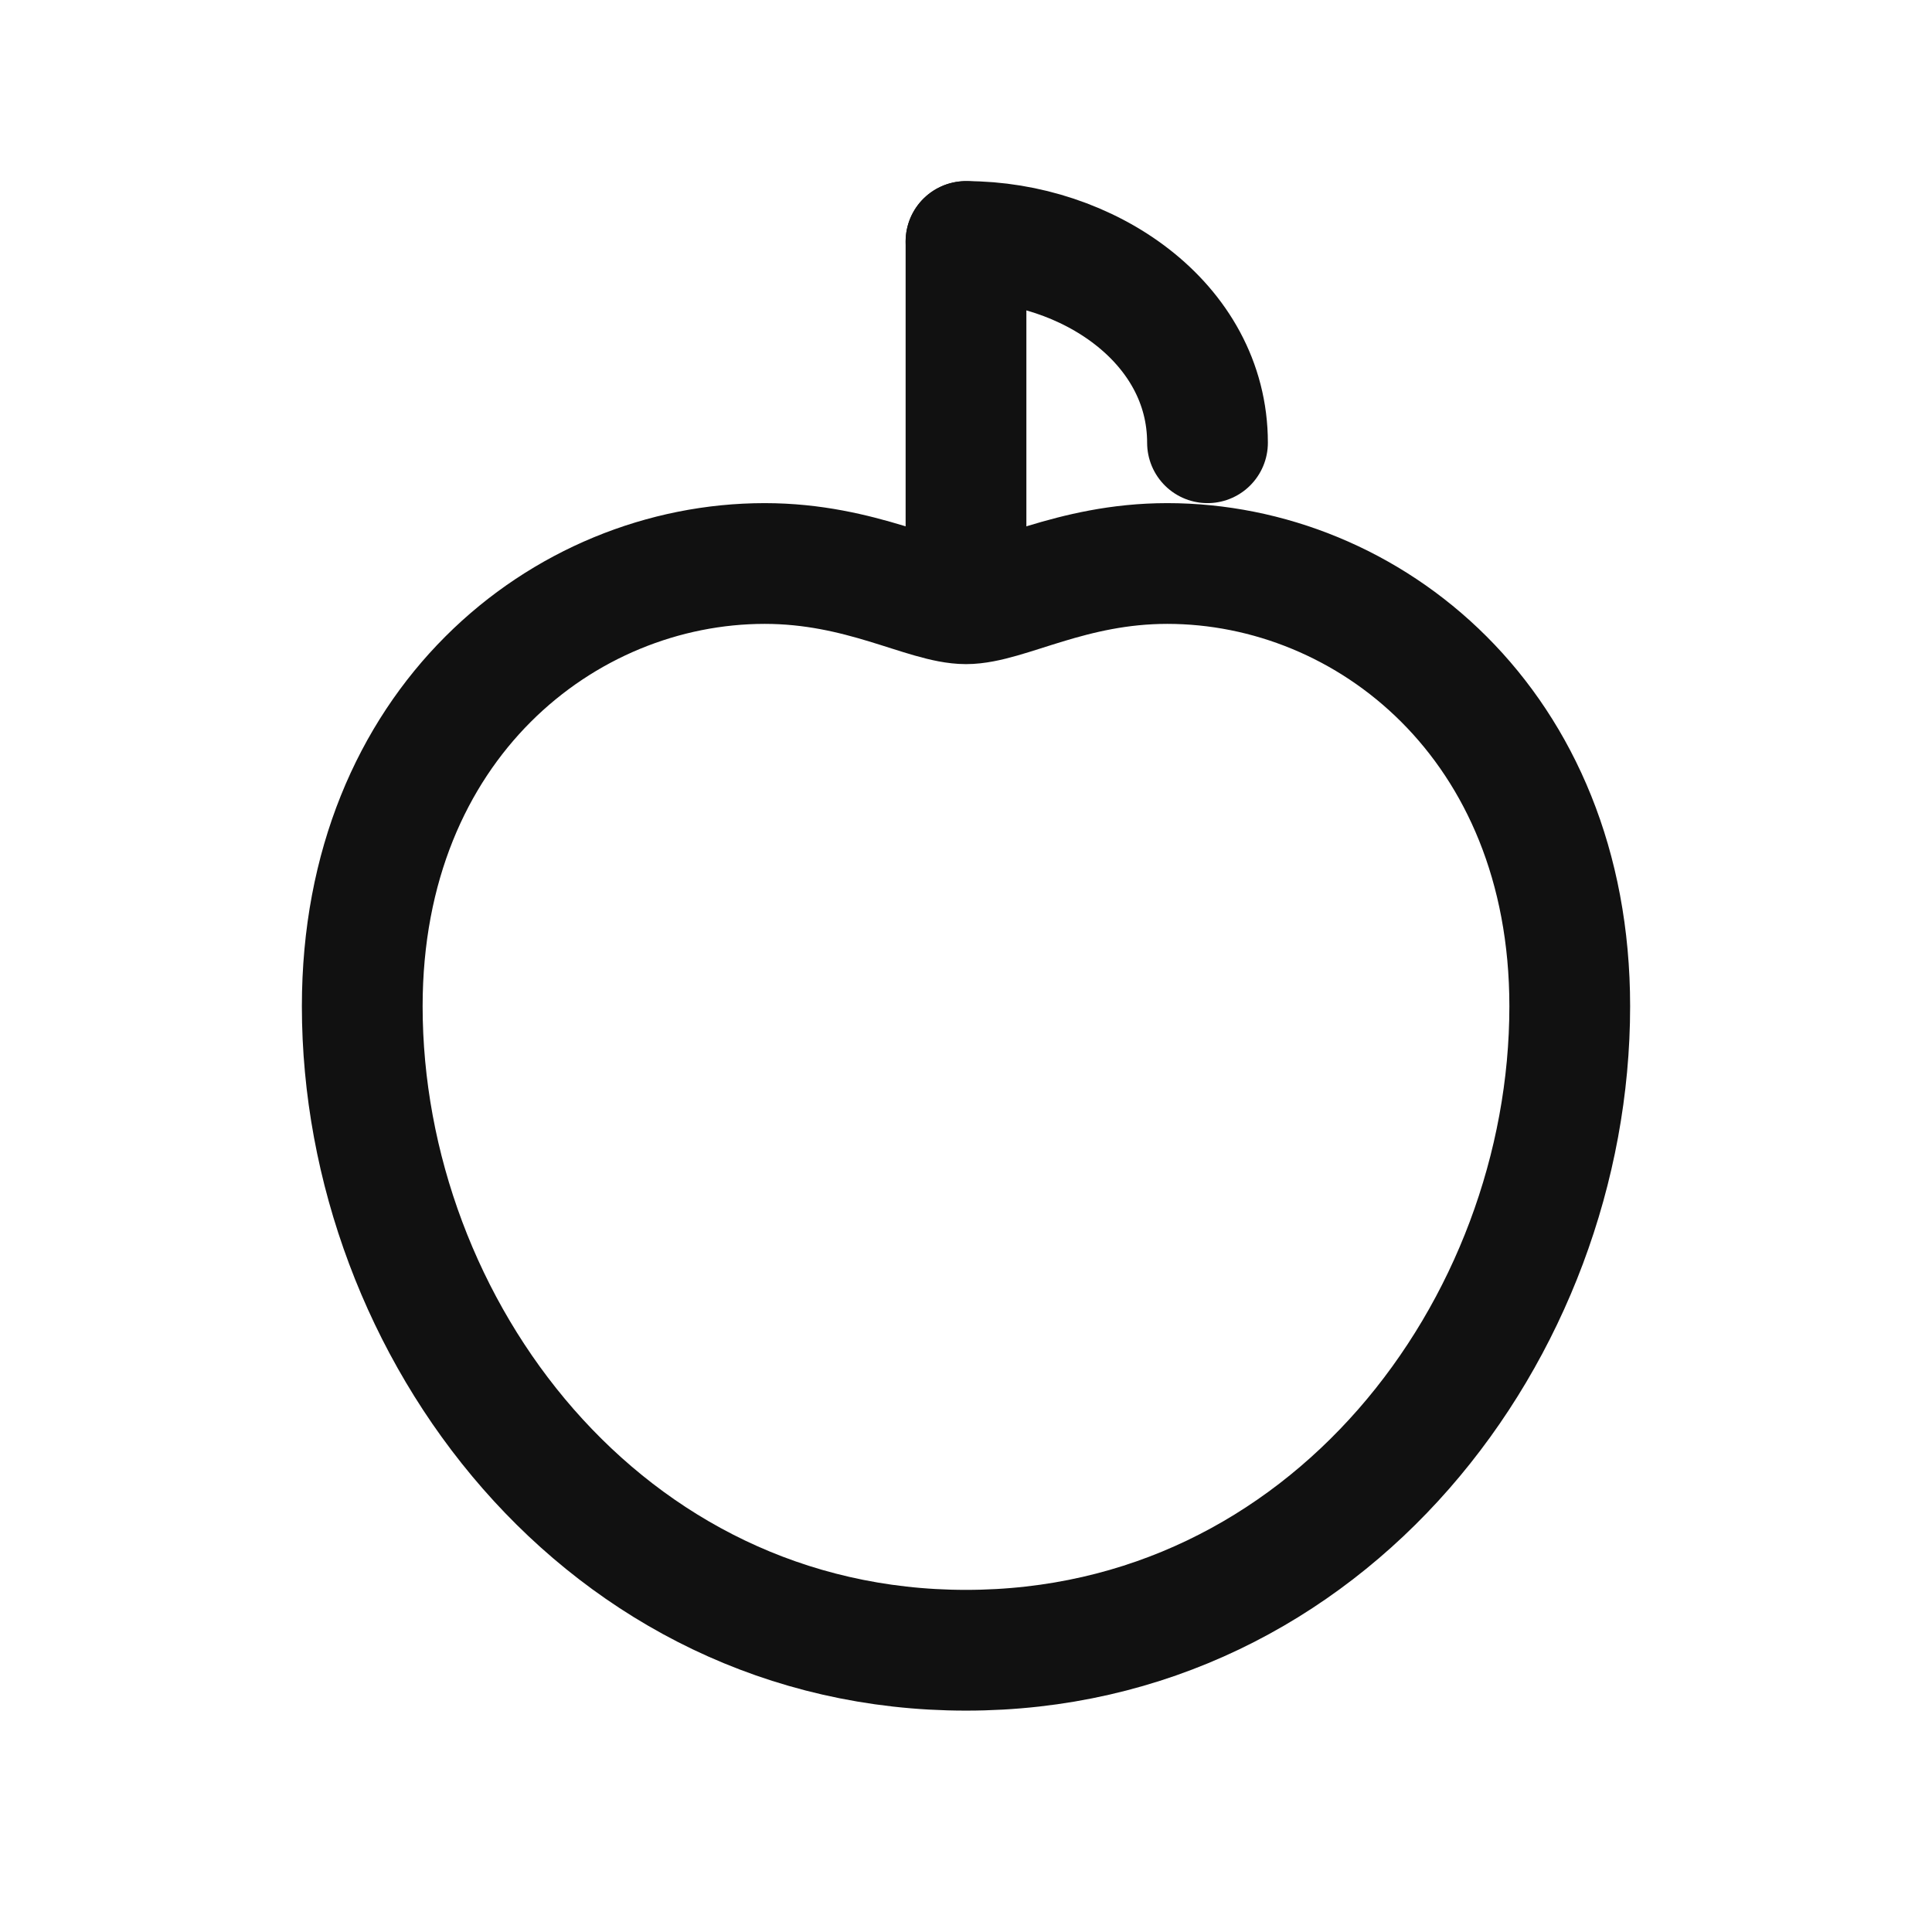
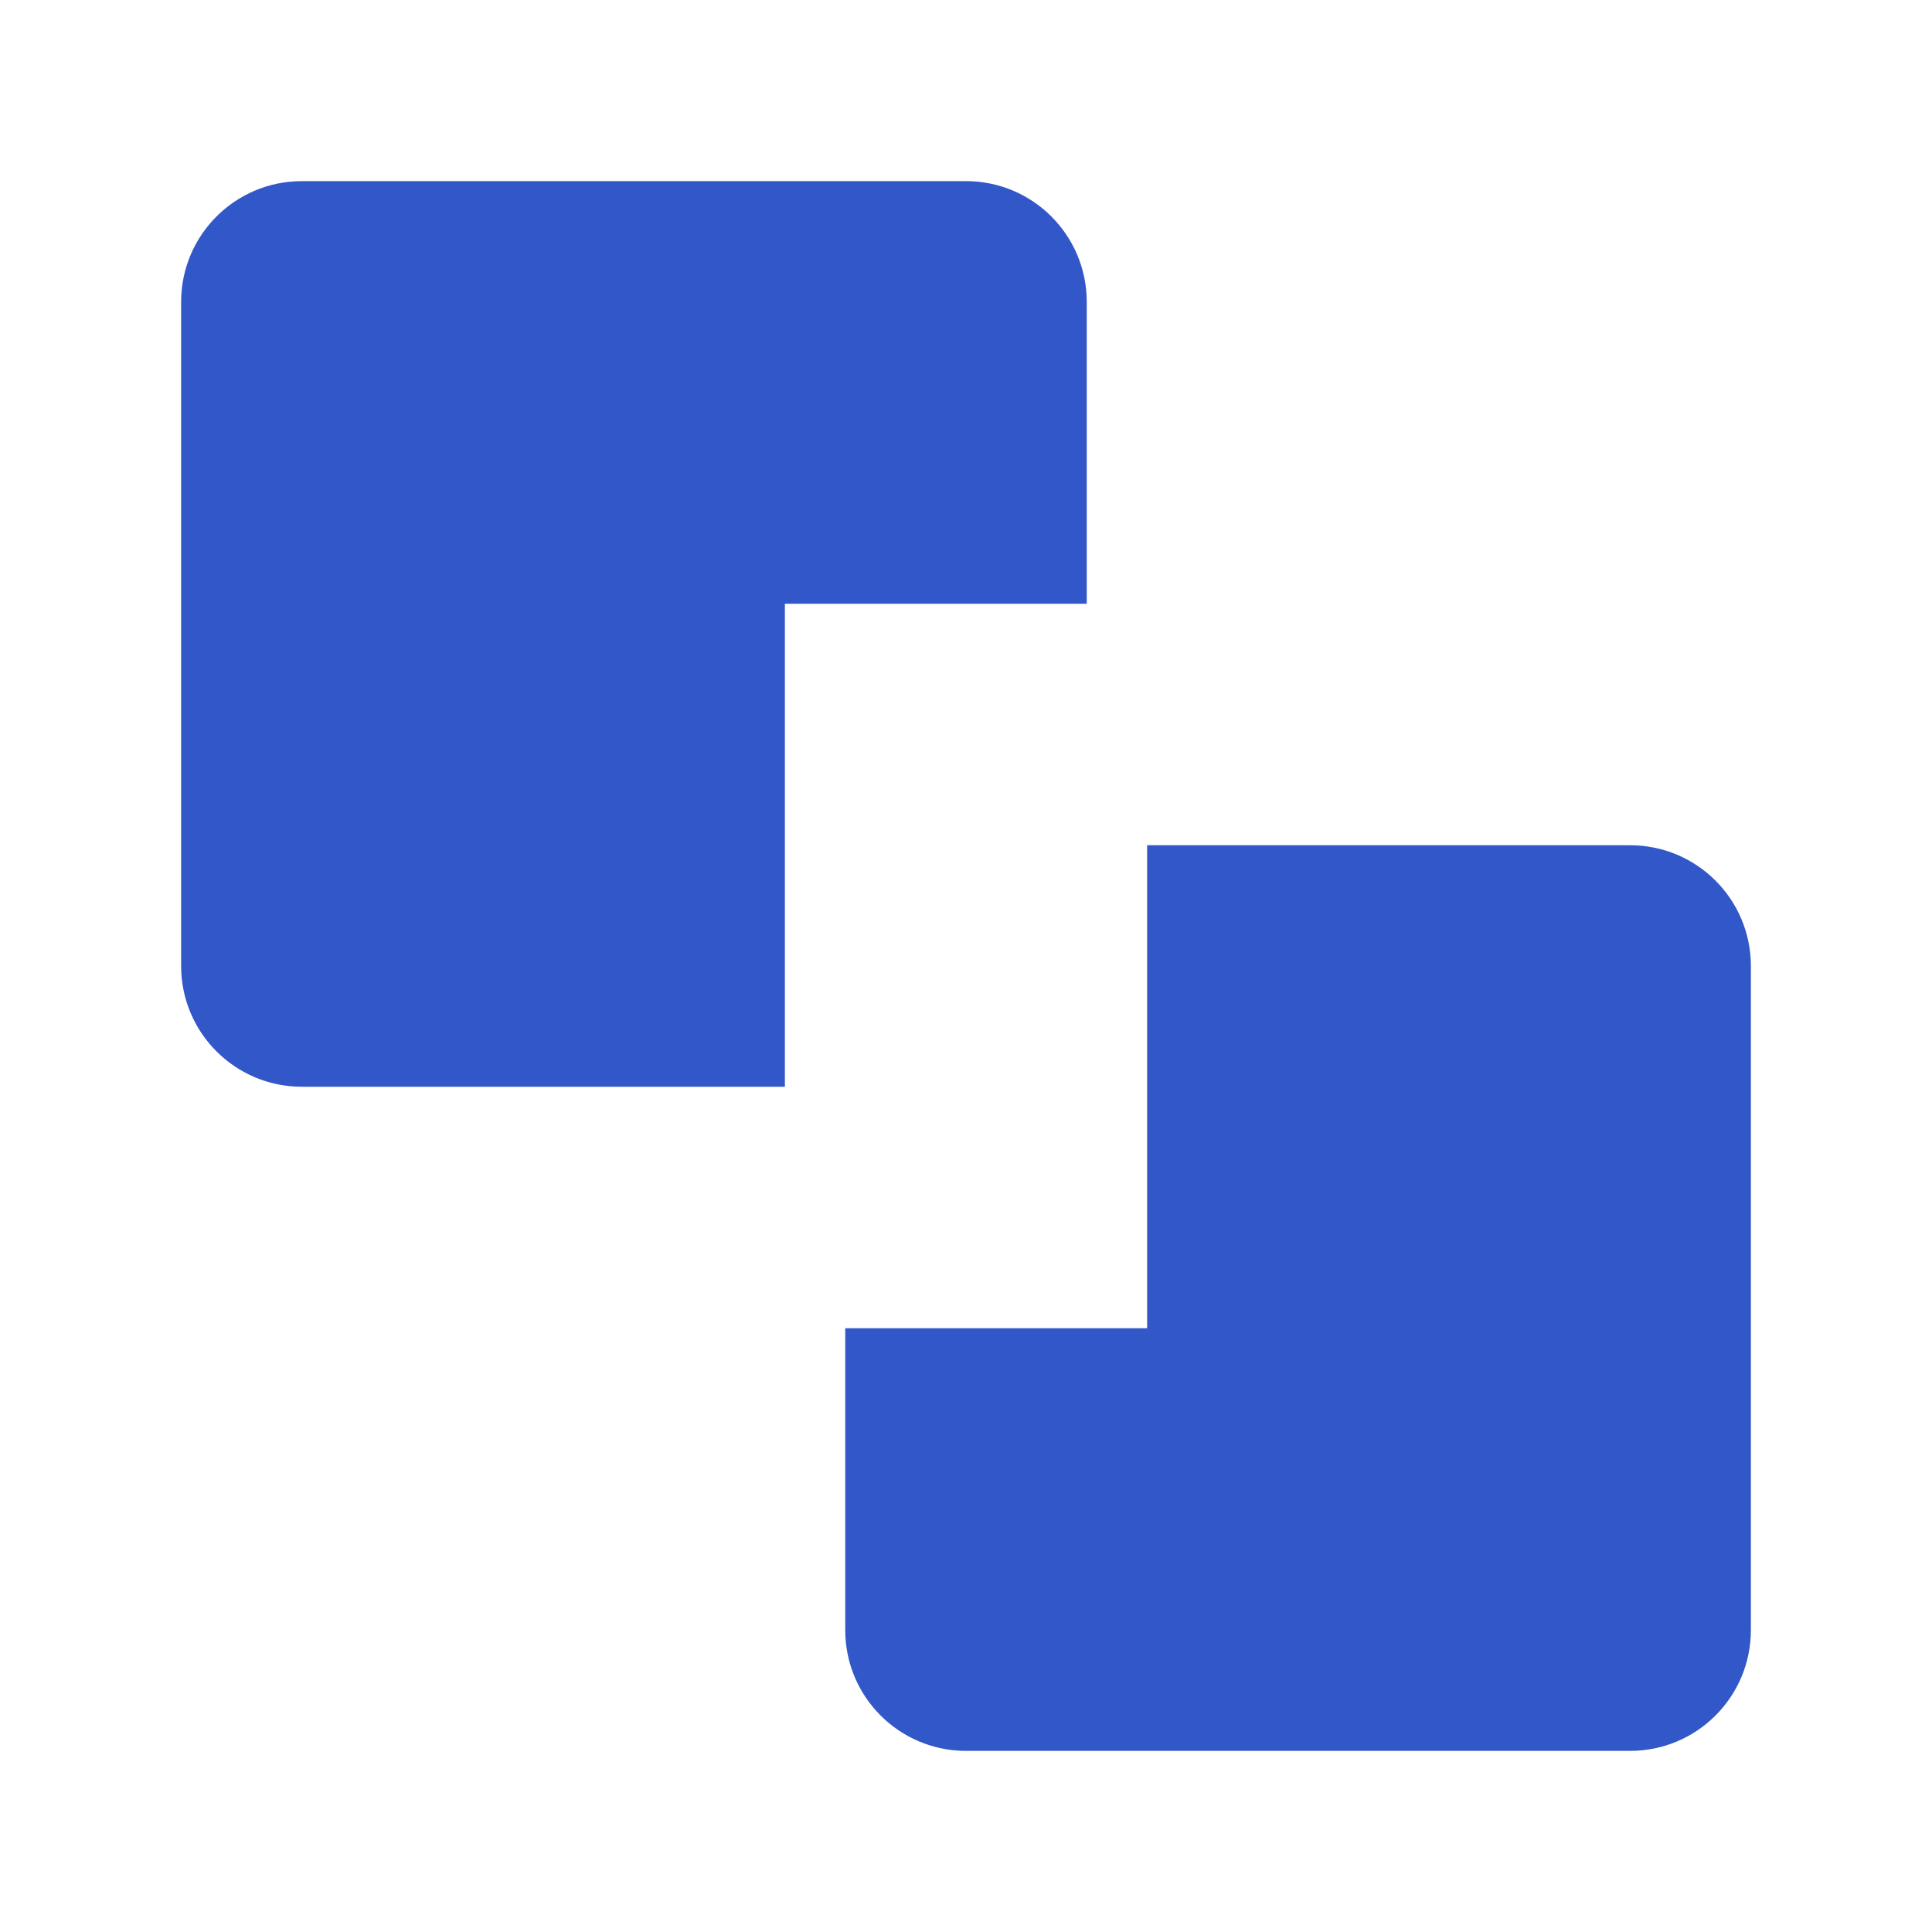
- <svg xmlns="http://www.w3.org/2000/svg" viewBox="0 0 24 24" fill="none" stroke-width="1.5" stroke-linecap="round" stroke-linejoin="round">
+ <svg xmlns="http://www.w3.org/2000/svg" viewBox="0 0 64 64" fill="#3157c8">
  <style>
-     path { stroke: #111 }
+     path { fill: #3157c8 }
    @media (prefers-color-scheme: dark) {
-       path { stroke: #f2f2f2 }
+       path { fill: #f5f2ea }
    }
  </style>
-   <path d="M12 20.5c-4.5 0-7.5-4-7.5-8 0-3.5 2.5-5.5 5-5.5 1.2 0 2 .5 2.5.5s1.3-.5 2.5-.5c2.5 0 5 2 5 5.5 0 4-3 8-7.5 8z" />
-   <path d="M12 7V3" />
-   <path d="M12 3c1.5 0 3 1 3 2.5" />
+   <path d="M10 6h22a4 4 0 0 1 4 4v10H26v16H10a4 4 0 0 1-4-4V10a4 4 0 0 1 4-4Z" />
+   <path d="M38 28h16a4 4 0 0 1 4 4v22a4 4 0 0 1-4 4H32a4 4 0 0 1-4-4V44h10V28Z" />
</svg>
